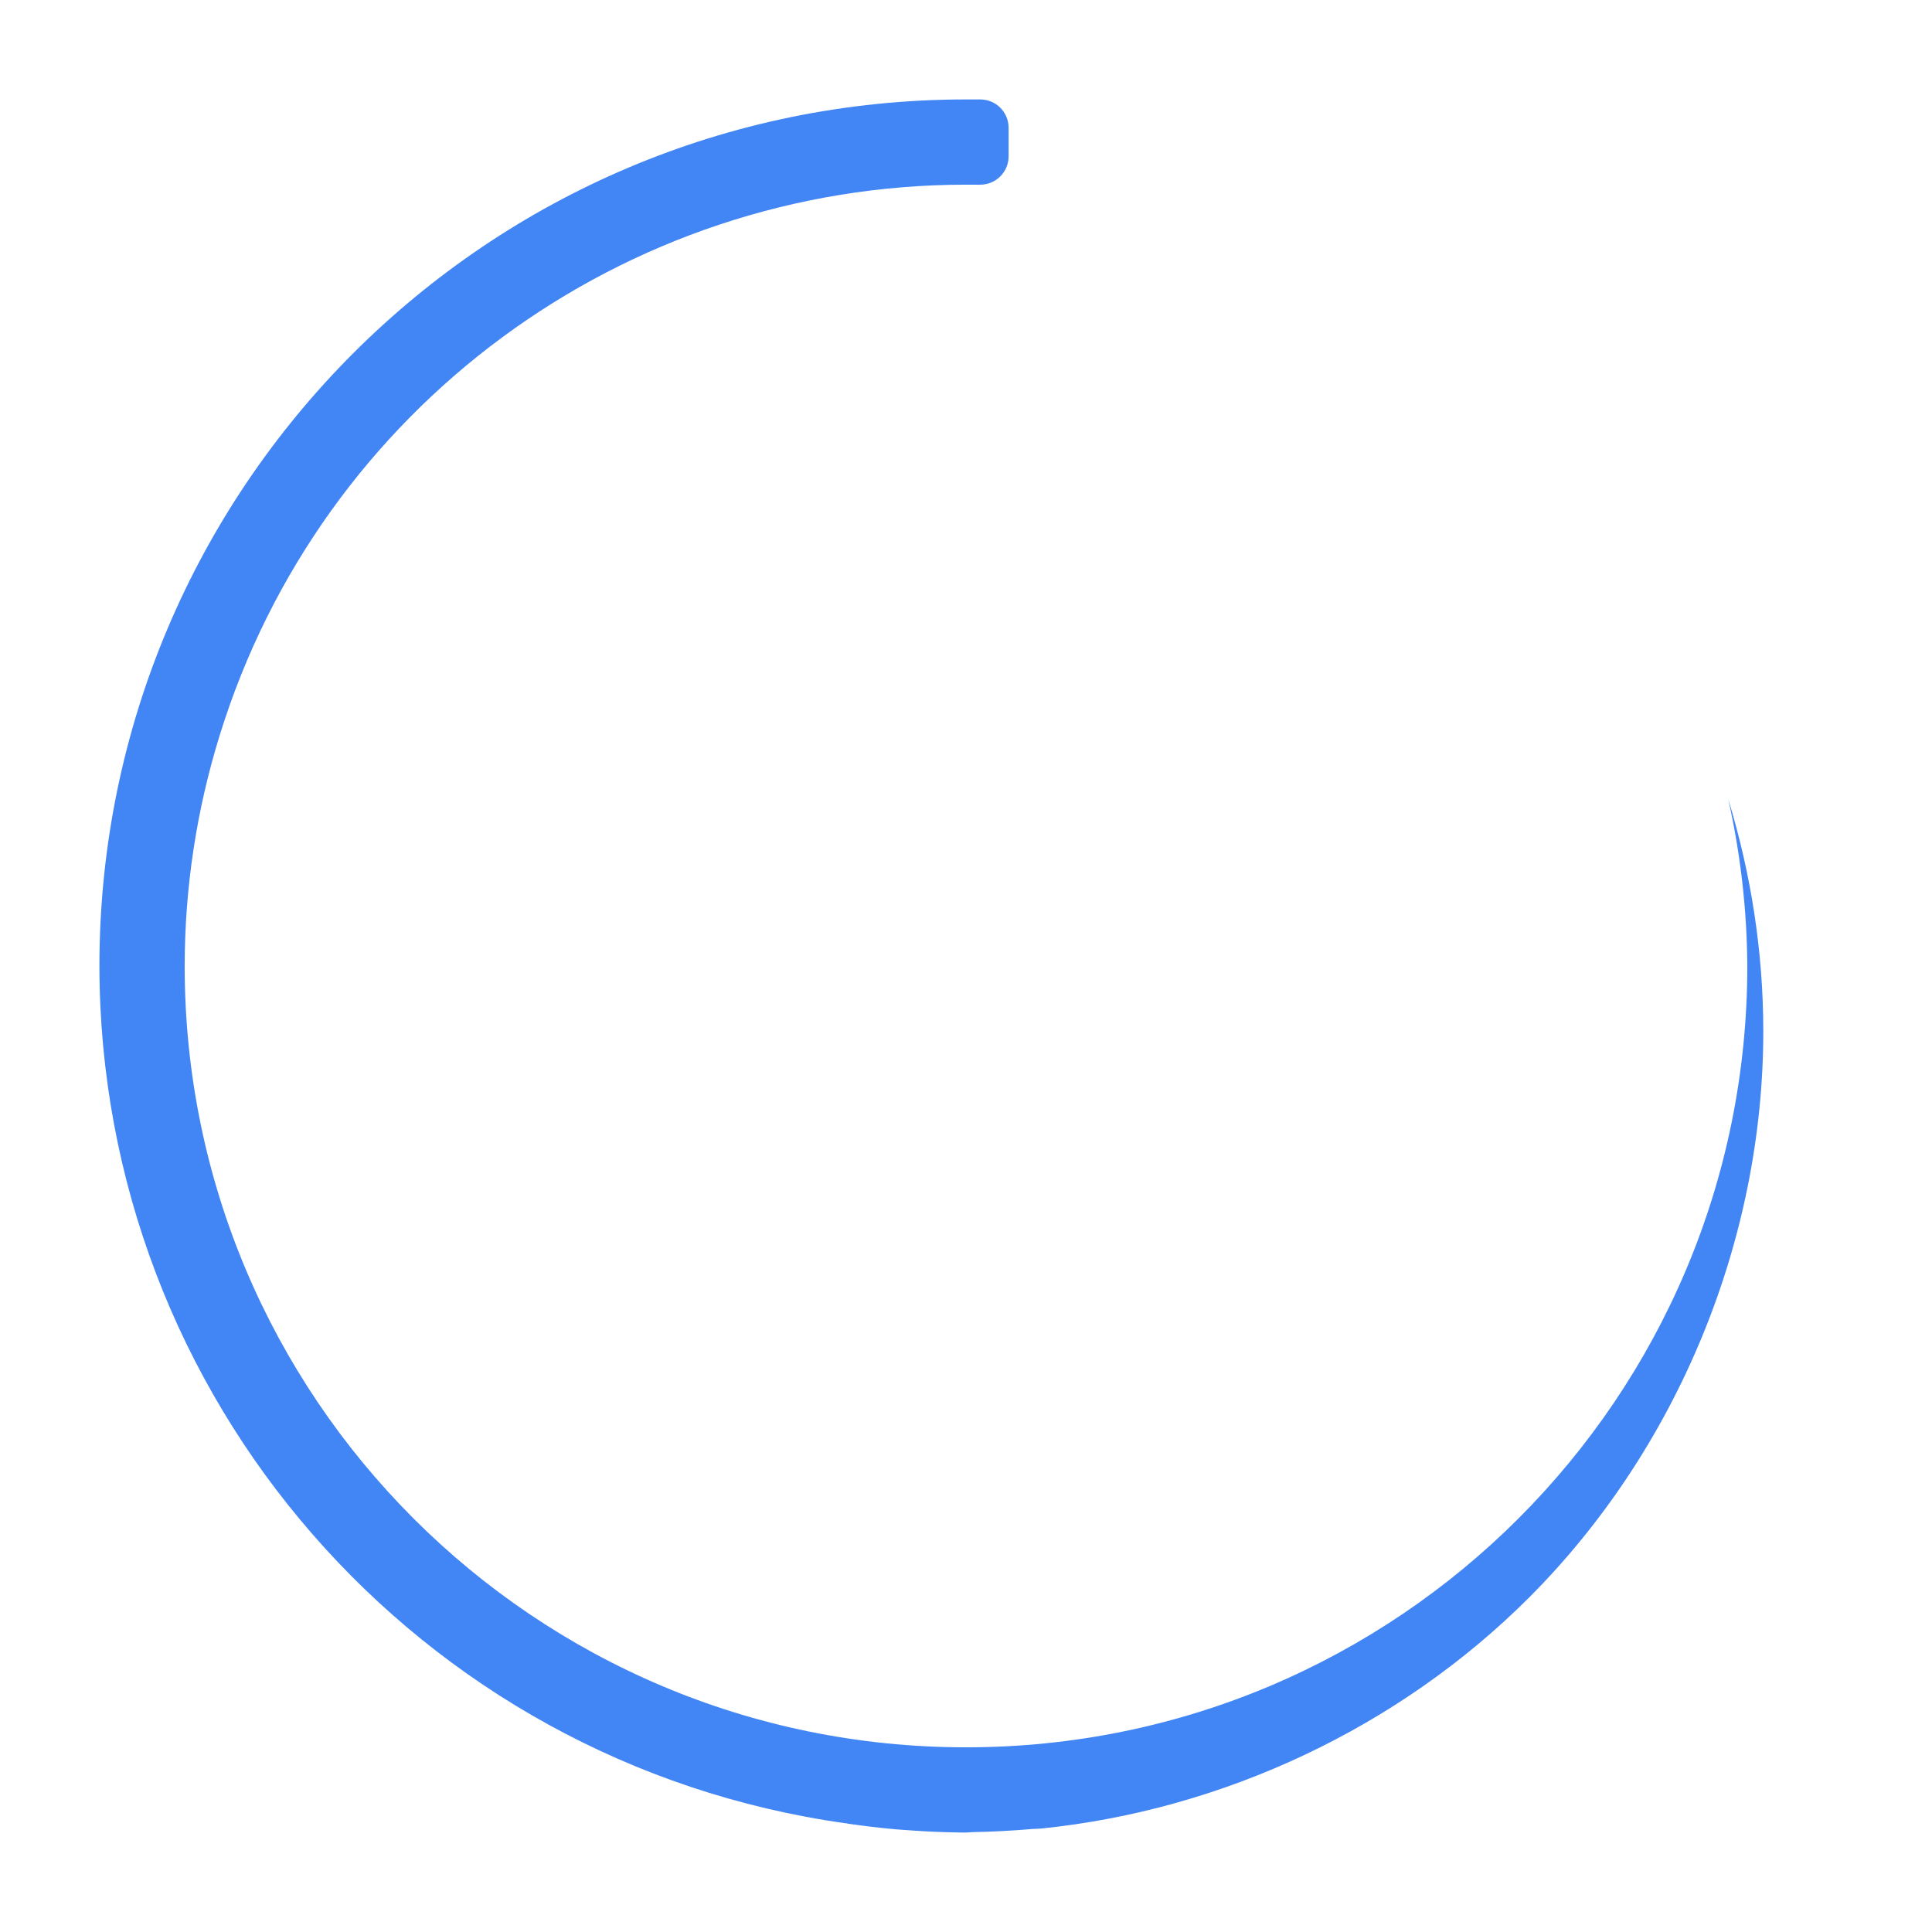
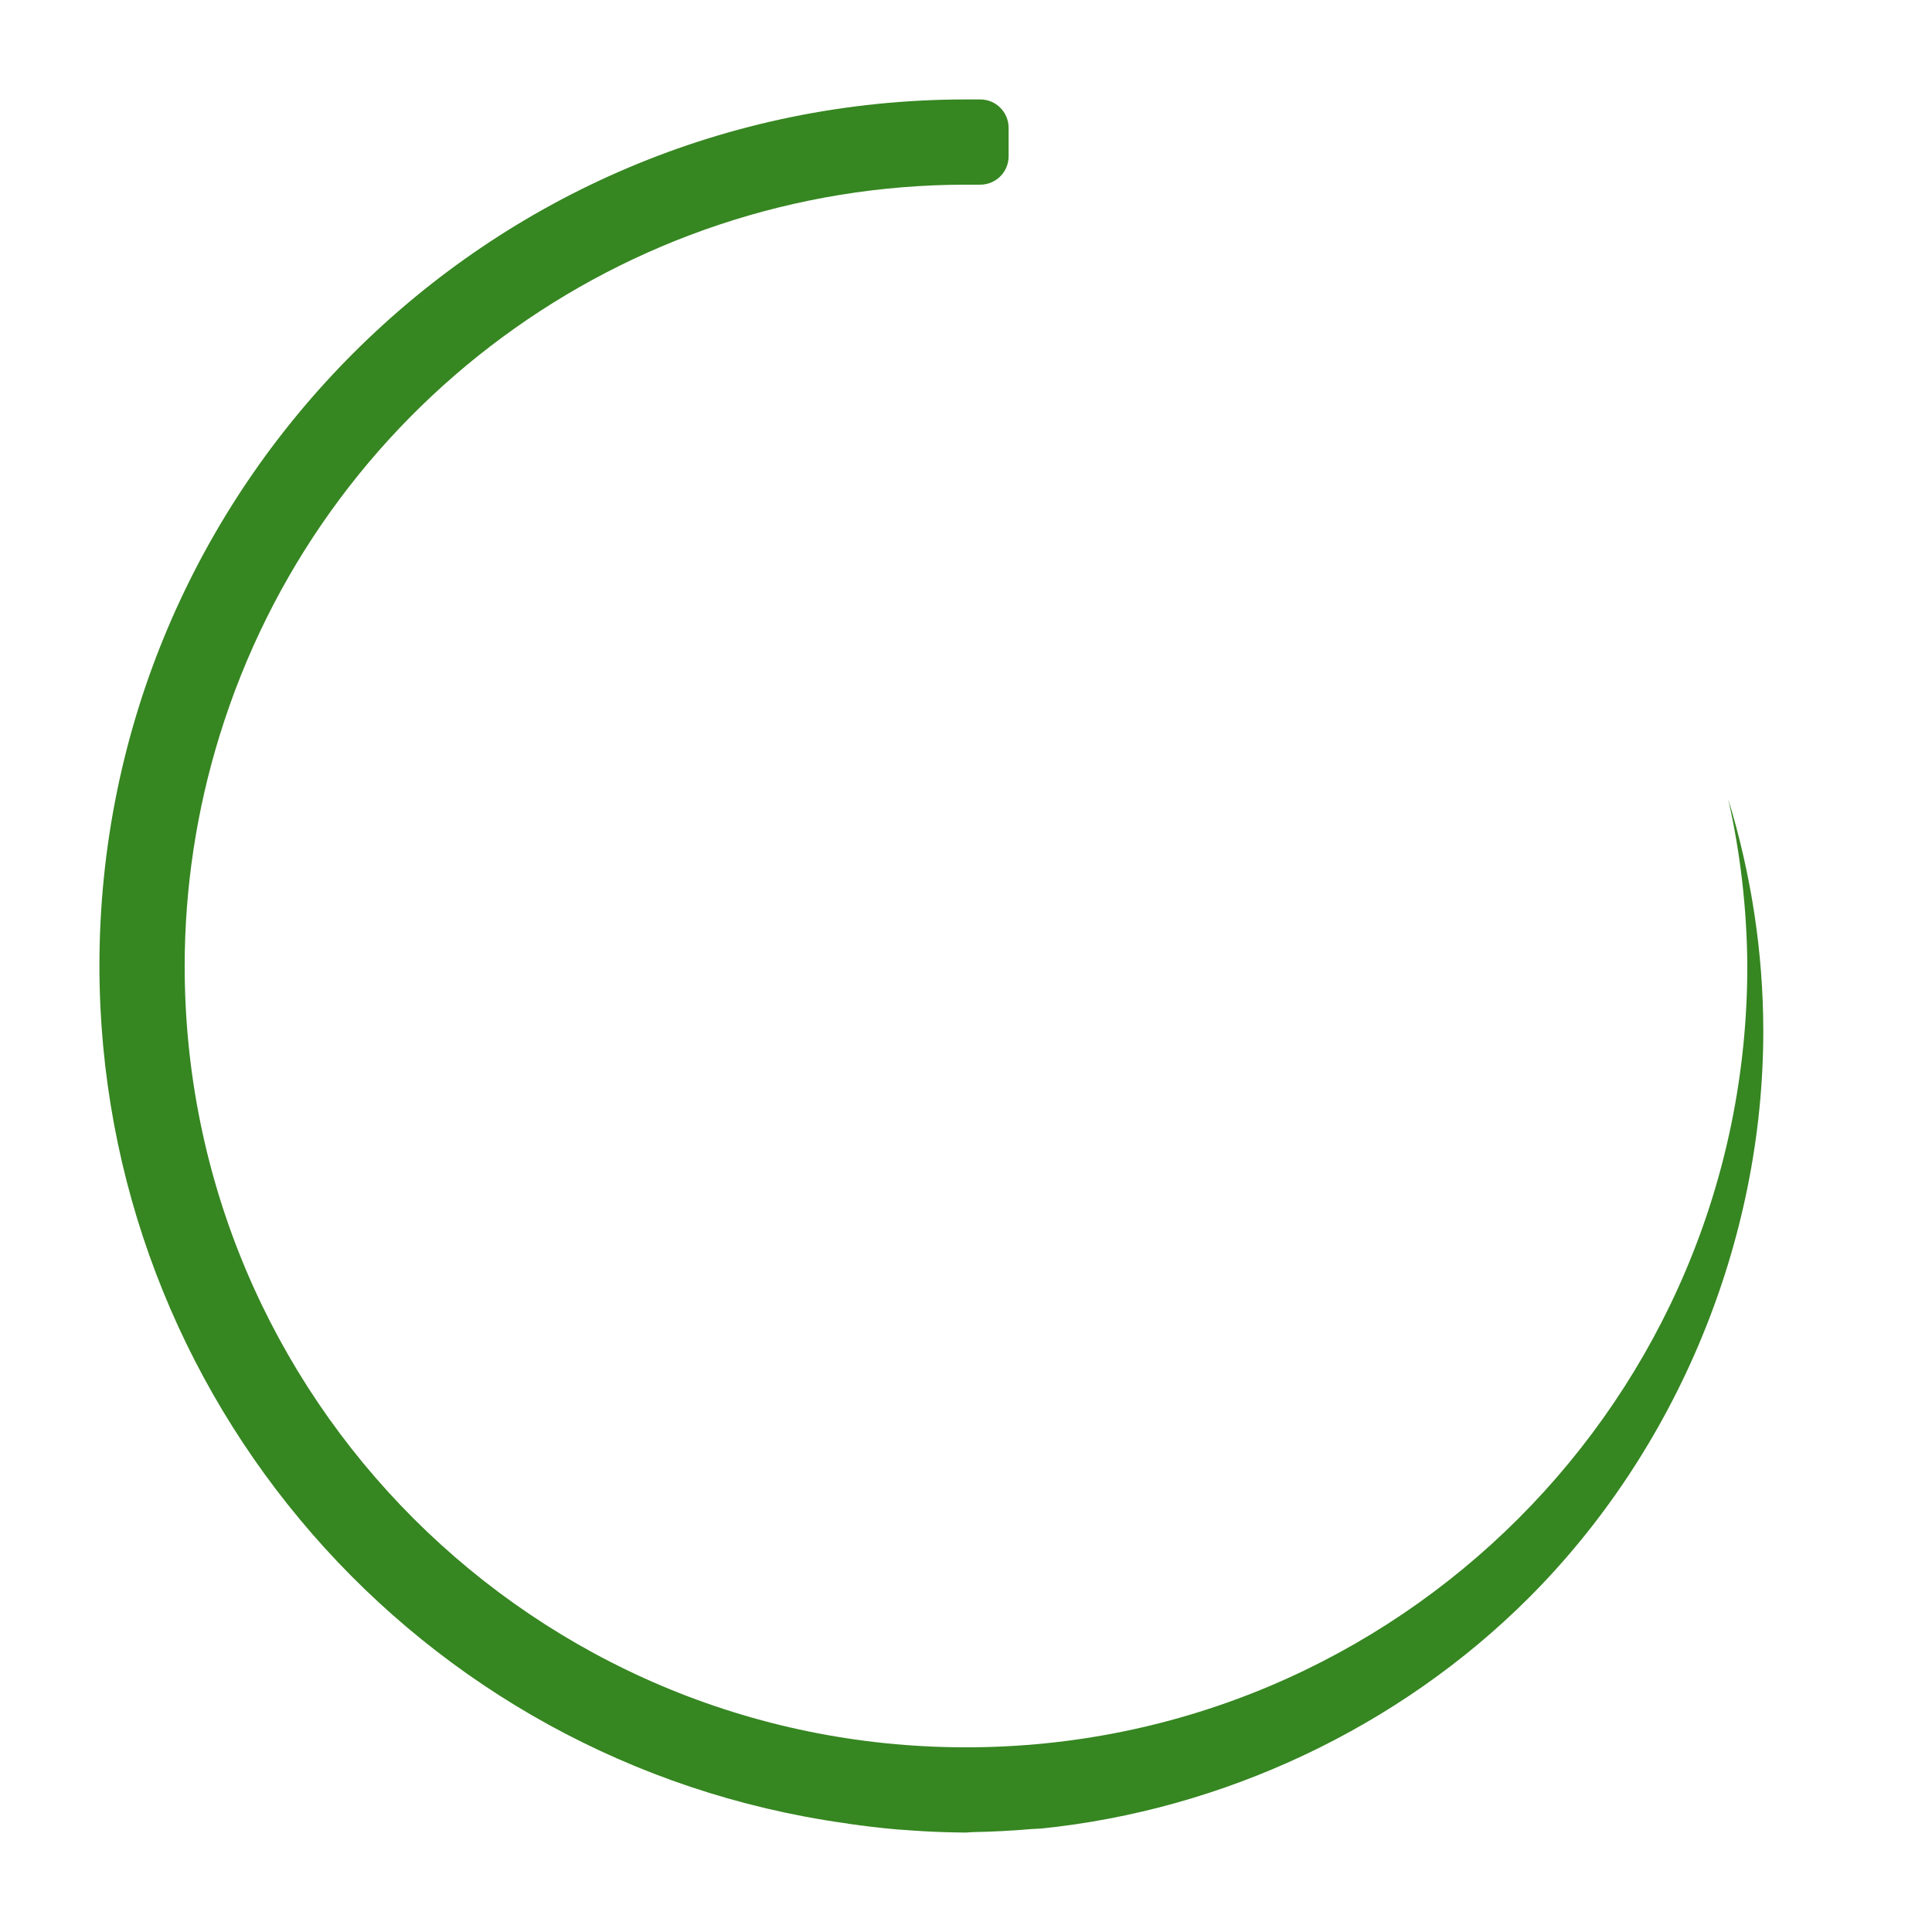
<svg xmlns="http://www.w3.org/2000/svg" width="136" height="136" version="1.1" viewBox="0 0 35.983 35.983" id="svg34">
  <defs id="defs3">
    <style id="current-color-scheme" type="text/css">.ColorScheme-Text {
        color:#31363b;
        stop-color:#31363b;
      }
      .ColorScheme-Background {
        color:#eff0f1;
        stop-color:#eff0f1;
      }
      .ColorScheme-Highlight {
        color:#3daee9;
        stop-color:#3daee9;
      }
      .ColorScheme-ViewText {
        color:#31363b;
        stop-color:#31363b;
      }
      .ColorScheme-ViewBackground {
        color:#fcfcfc;
        stop-color:#fcfcfc;
      }
      .ColorScheme-ViewHover {
        color:#93cee9;
        stop-color:#93cee9;
      }
      .ColorScheme-ViewFocus{
        color:#3daee9;
        stop-color:#3daee9;
      }
      .ColorScheme-ButtonText {
        color:#31363b;
        stop-color:#31363b;
      }
      .ColorScheme-ButtonBackground {
        color:#eff0f1;
        stop-color:#eff0f1;
      }
      .ColorScheme-ButtonHover {
        color:#93cee9;
        stop-color:#93cee9;
      }
      .ColorScheme-ButtonFocus{
        color:#3daee9;
        stop-color:#3daee9;
      }</style>
  </defs>
  <g id="stopped" transform="translate(0.52917,-249.37)">
    <rect style="fill:none" id="rect5" height="35.983" width="35.983" y="249.37" x="-42.863" />
    <g style="fill:#da4453" id="g13">
      <circle style="opacity:0.9" r="1.323" id="ellipse7" cy="38.365" cx="267.37" transform="rotate(90)" />
      <circle style="opacity:0.9" r="1.058" id="ellipse9" cy="11.377" cx="267.37" transform="rotate(90)" />
      <circle style="opacity:0.9" r="2.117" id="ellipse11" cy="24.871" cx="267.37" transform="rotate(90)" />
    </g>
  </g>
  <rect style="fill:#0000ff" height="3.704" width="3.704" y="35.99" x="2.3288727e-08" id="hint-rotation-angle" />
  <g transform="translate(-36.24783,-249.37)" id="busywidget">
    <rect style="fill:none" id="rect17" height="35.983" width="35.983" y="249.37" x="36.248" />
-     <path style="color:#3daee9;fill:#4285f4;fill-opacity:1" id="path19" d="m 207,7 a 61,61 0 0 0 -61,61 61,61 0 0 0 52.5,60.344 61,61 0 0 0 0.062,0 61,61 0 0 0 0.125,0.031 61,61 0 0 0 3.469,0.406 61,61 0 0 0 1.344,0.094 61,61 0 0 0 0.031,0 c 0.157,0.009 0.312,0.023 0.469,0.031 a 61,61 0 0 0 3,0.094 c 0.156,-7.2e-4 0.313,-0.029 0.469,-0.031 a 61,61 0 0 0 4.188,-0.219 c 0.208,-0.019 0.417,-0.01 0.625,-0.031 12.838,-1.306 25.212,-7.118 34.344,-16.25 10.437,-10.437 16.5,-25.115 16.5,-39.875 0,-5.535 -0.85,-11.053 -2.469,-16.344 a 55,55 0 0 1 1.344,11.75 55,55 0 0 1 -55,55 55,55 0 0 1 -55,-55 55,55 0 0 1 2.469,-16.25 55,55 0 0 1 52.531,-38.75 h 1 c 1.108,0 2,-0.892 2,-2 v -2 c 0,-1.108 -0.892,-2 -2,-2 h -1 z" transform="matrix(0.26458,0,0,0.26458,-0.52917,249.37)" class="ColorScheme-Highlight" />
+     <path style="color:#3daee9;fill:#368621;fill-opacity:1" id="path19" d="m 207,7 a 61,61 0 0 0 -61,61 61,61 0 0 0 52.5,60.344 61,61 0 0 0 0.062,0 61,61 0 0 0 0.125,0.031 61,61 0 0 0 3.469,0.406 61,61 0 0 0 1.344,0.094 61,61 0 0 0 0.031,0 c 0.157,0.009 0.312,0.023 0.469,0.031 a 61,61 0 0 0 3,0.094 c 0.156,-7.2e-4 0.313,-0.029 0.469,-0.031 a 61,61 0 0 0 4.188,-0.219 c 0.208,-0.019 0.417,-0.01 0.625,-0.031 12.838,-1.306 25.212,-7.118 34.344,-16.25 10.437,-10.437 16.5,-25.115 16.5,-39.875 0,-5.535 -0.85,-11.053 -2.469,-16.344 a 55,55 0 0 1 1.344,11.75 55,55 0 0 1 -55,55 55,55 0 0 1 -55,-55 55,55 0 0 1 2.469,-16.25 55,55 0 0 1 52.531,-38.75 h 1 c 1.108,0 2,-0.892 2,-2 v -2 c 0,-1.108 -0.892,-2 -2,-2 h -1 z" transform="matrix(0.26458,0,0,0.26458,-0.52917,249.37)" class="ColorScheme-Highlight" />
  </g>
  <g id="22-22-busywidget" transform="translate(0.52917,-249.37)">
    <rect style="fill:none" id="rect22" height="5.821" width="5.821" y="279.54" x="51.329" />
-     <path style="color:#3daee9;fill:#4285f4" id="path24" d="m 206.91,115 c -5.683,0 -9.906,4.763 -9.906,10 0,5.111 3.86,9.242 8.531,9.906 0.007,10e-4 0.025,-0.001 0.031,0 0.187,0.026 0.374,0.046 0.562,0.062 0.073,0.008 0.115,-0.004 0.188,0 h 0.031 c 0.025,0.002 0.037,0 0.062,0 0.162,0.008 0.338,0.031 0.5,0.031 0.025,-1.1e-4 0.037,0 0.062,0 0.227,-0.003 0.462,-0.012 0.688,-0.031 0.034,-0.003 0.06,0.002 0.094,0 2.083,-0.214 4.081,-1.19 5.562,-2.688 2.291,-2.856 2.424,-5.293 1.424,-9.293 1.228,5.247 -2.453,9.872 -7.862,10.01 -4.25,0 -7.875,-3.588 -7.875,-7.999 0.068,-4.851 4,-7.989 7.937,-8.007 h 0.156 c 0.168,0 0.315,-0.154 0.312,-0.324 -0.006,-0.368 -0.022,-0.98 -0.031,-1.326 -0.005,-0.181 -0.133,-0.344 -0.312,-0.344 z" transform="matrix(0.26458,0,0,0.26458,-0.52917,249.37)" class="ColorScheme-Highlight" />
+     <path style="color:#3daee9;fill:#368621;fill-opacity:1" id="path24" d="m 206.91,115 c -5.683,0 -9.906,4.763 -9.906,10 0,5.111 3.86,9.242 8.531,9.906 0.007,10e-4 0.025,-0.001 0.031,0 0.187,0.026 0.374,0.046 0.562,0.062 0.073,0.008 0.115,-0.004 0.188,0 h 0.031 c 0.025,0.002 0.037,0 0.062,0 0.162,0.008 0.338,0.031 0.5,0.031 0.025,-1.1e-4 0.037,0 0.062,0 0.227,-0.003 0.462,-0.012 0.688,-0.031 0.034,-0.003 0.06,0.002 0.094,0 2.083,-0.214 4.081,-1.19 5.562,-2.688 2.291,-2.856 2.424,-5.293 1.424,-9.293 1.228,5.247 -2.453,9.872 -7.862,10.01 -4.25,0 -7.875,-3.588 -7.875,-7.999 0.068,-4.851 4,-7.989 7.937,-8.007 h 0.156 c 0.168,0 0.315,-0.154 0.312,-0.324 -0.006,-0.368 -0.022,-0.98 -0.031,-1.326 -0.005,-0.181 -0.133,-0.344 -0.312,-0.344 z" transform="matrix(0.26458,0,0,0.26458,-0.52917,249.37)" class="ColorScheme-Highlight" />
  </g>
  <g id="16-16-busywidget" transform="translate(0.52917,-249.37)">
    <rect style="fill:none" id="rect27" height="4.233" width="4.233" y="281.12" x="58.473" />
-     <path style="color:#3daee9;fill:#4285f4" id="path29" d="m 60.576,281.38 c -1.055,0 -1.839,0.884 -1.839,1.856 0,0.949 0.717,1.716 1.584,1.839 0.001,1.8e-4 0.004,-1.8e-4 0.006,0 0.035,0.005 0.069,0.008 0.104,0.011 0.013,9.5e-4 0.021,-7.1e-4 0.035,0 h 0.006 c 0.005,3.7e-4 0.007,0 0.012,0 0.03,9.5e-4 0.063,0.006 0.093,0.006 0.005,-10e-6 0.007,0 0.012,0 0.042,-5.5e-4 0.086,-0.002 0.128,-0.006 0.006,-5.5e-4 0.011,3.7e-4 0.017,0 0.387,-0.04 0.758,-0.221 1.033,-0.499 0.425,-0.53 0.45,-0.982 0.264,-1.725 0.228,0.974 -0.455,1.833 -1.459,1.858 -0.789,0 -1.462,-0.666 -1.462,-1.485 0.013,-0.901 0.742,-1.483 1.473,-1.486 h 0.029 c 0.031,0 0.059,-0.029 0.058,-0.06 -0.001,-0.068 -0.004,-0.182 -0.006,-0.246 -9.11e-4,-0.034 -0.025,-0.064 -0.058,-0.064 z" class="ColorScheme-Highlight" />
+     <path style="color:#3daee9;fill:#368621;fill-opacity:1" id="path29" d="m 60.576,281.38 c -1.055,0 -1.839,0.884 -1.839,1.856 0,0.949 0.717,1.716 1.584,1.839 0.001,1.8e-4 0.004,-1.8e-4 0.006,0 0.035,0.005 0.069,0.008 0.104,0.011 0.013,9.5e-4 0.021,-7.1e-4 0.035,0 h 0.006 c 0.005,3.7e-4 0.007,0 0.012,0 0.03,9.5e-4 0.063,0.006 0.093,0.006 0.005,-10e-6 0.007,0 0.012,0 0.042,-5.5e-4 0.086,-0.002 0.128,-0.006 0.006,-5.5e-4 0.011,3.7e-4 0.017,0 0.387,-0.04 0.758,-0.221 1.033,-0.499 0.425,-0.53 0.45,-0.982 0.264,-1.725 0.228,0.974 -0.455,1.833 -1.459,1.858 -0.789,0 -1.462,-0.666 -1.462,-1.485 0.013,-0.901 0.742,-1.483 1.473,-1.486 h 0.029 c 0.031,0 0.059,-0.029 0.058,-0.06 -0.001,-0.068 -0.004,-0.182 -0.006,-0.246 -9.11e-4,-0.034 -0.025,-0.064 -0.058,-0.064 z" class="ColorScheme-Highlight" />
  </g>
</svg>
